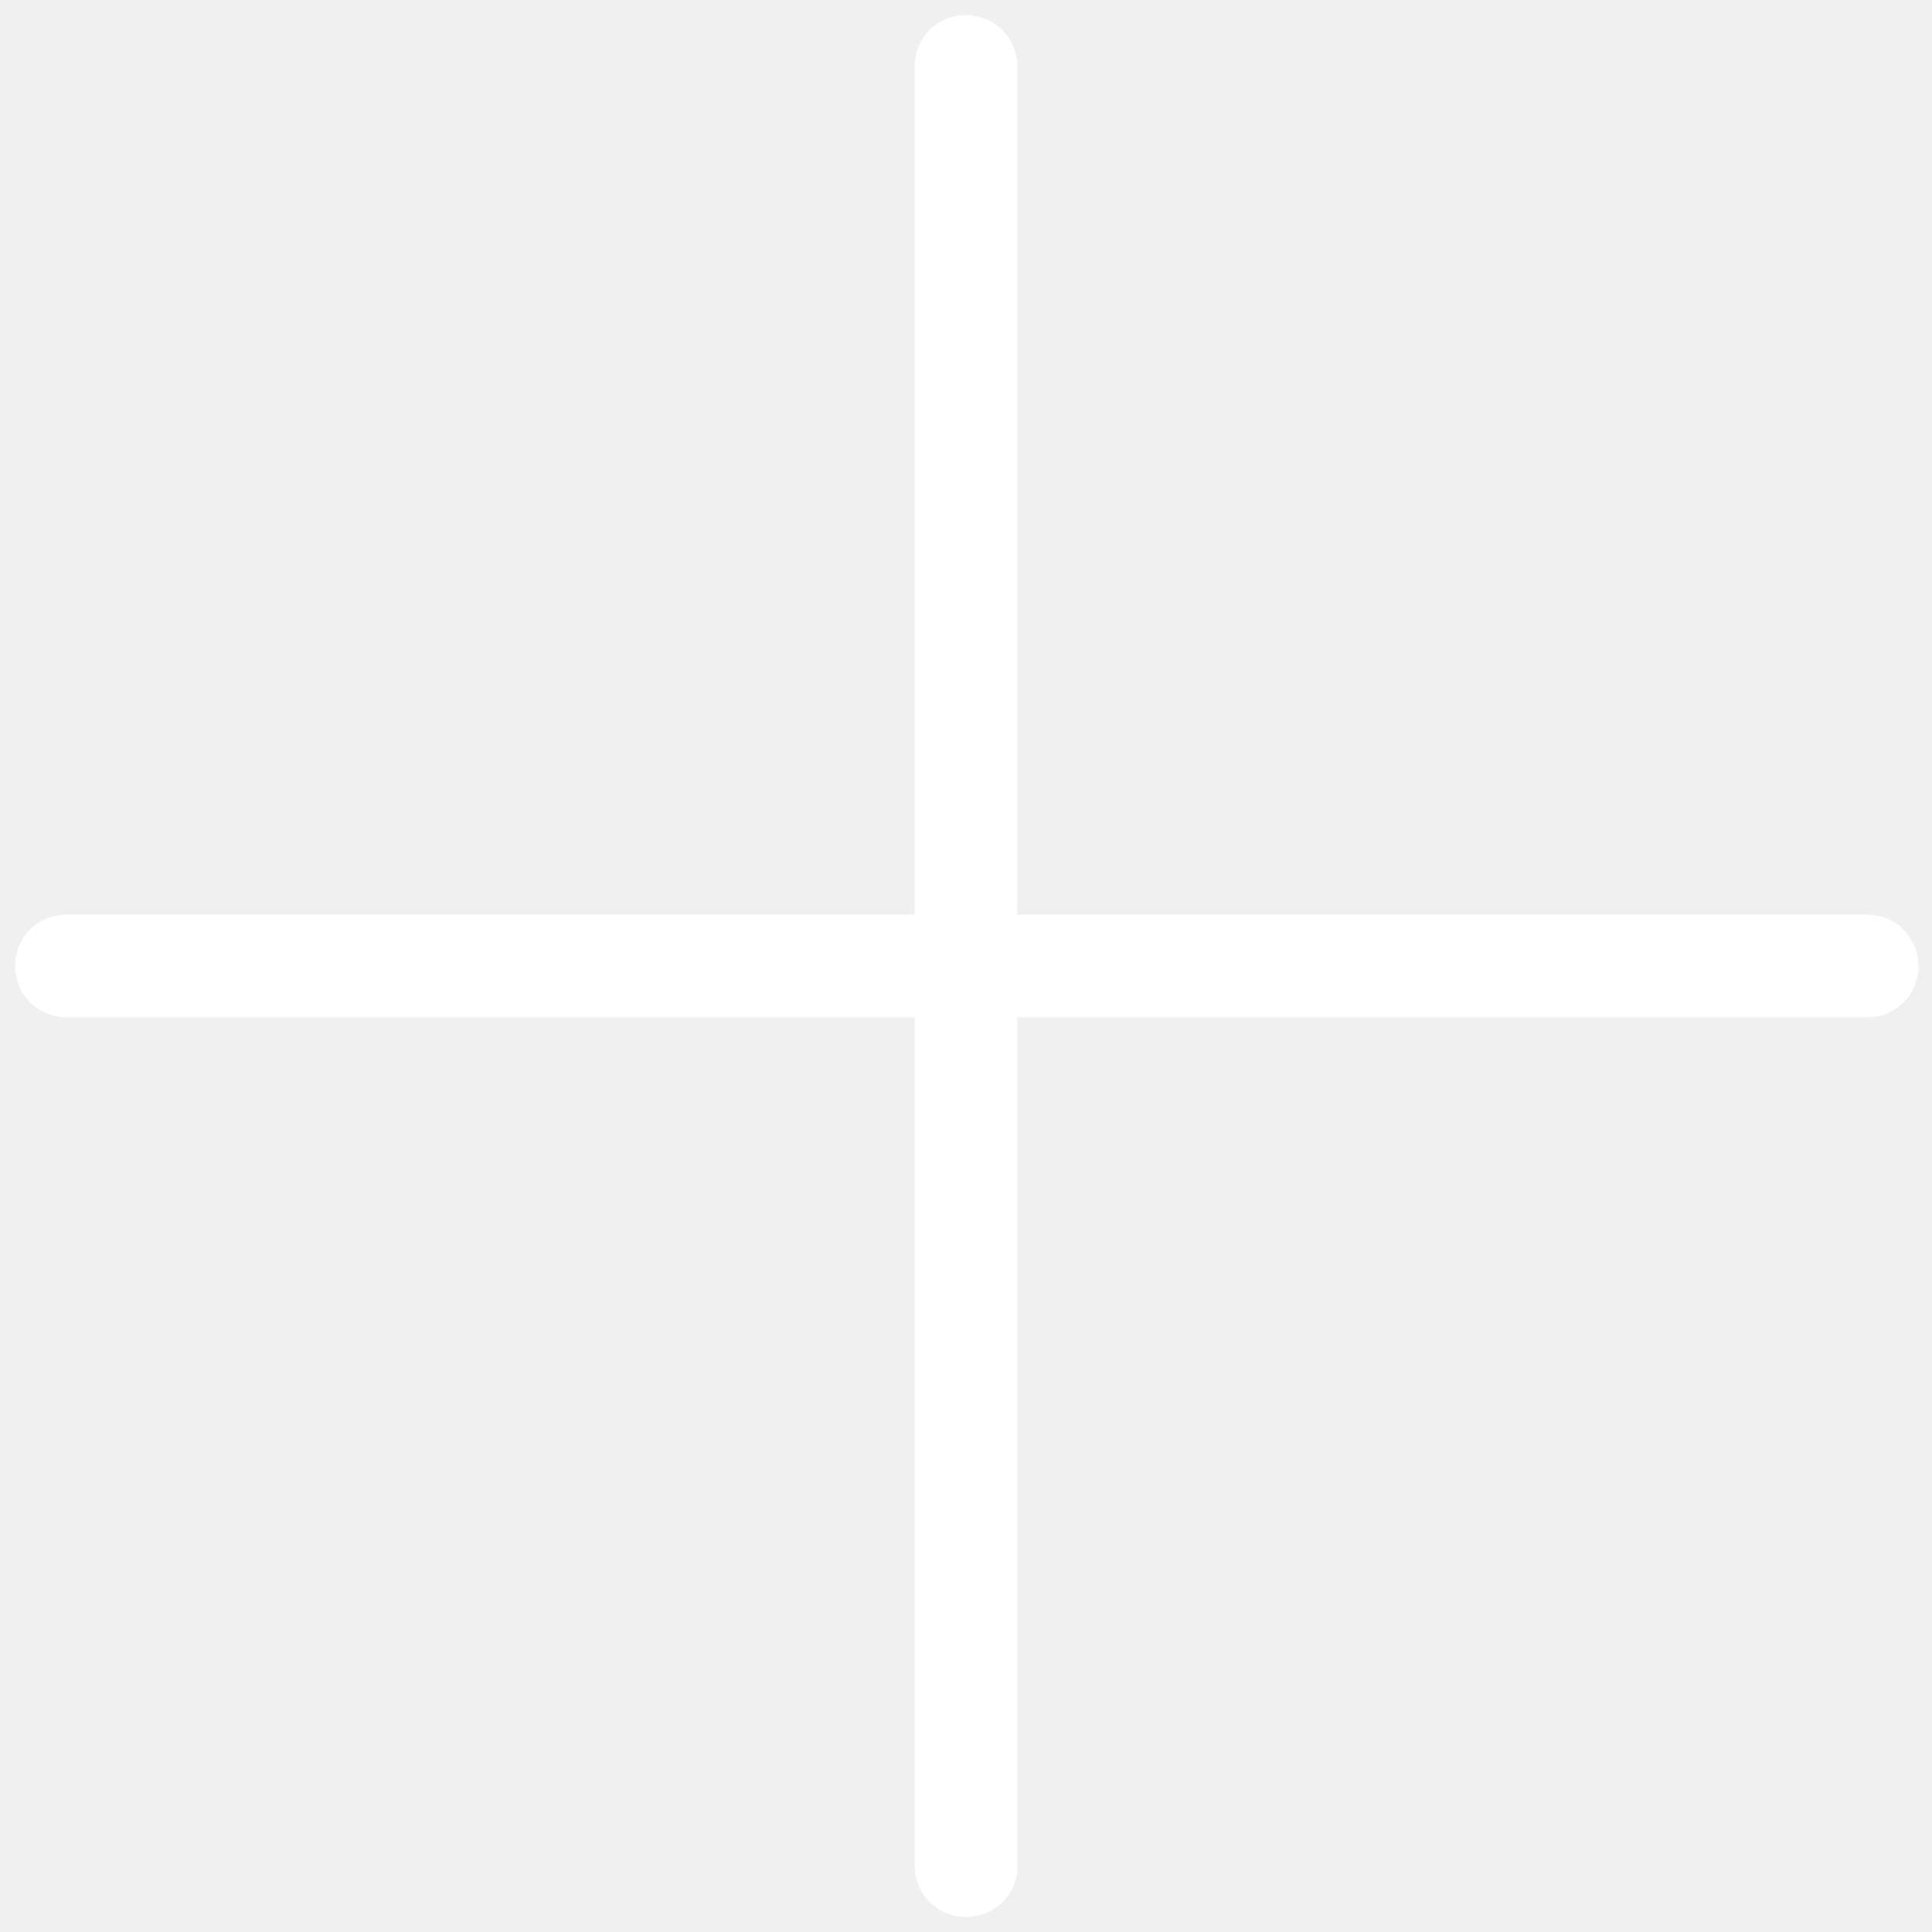
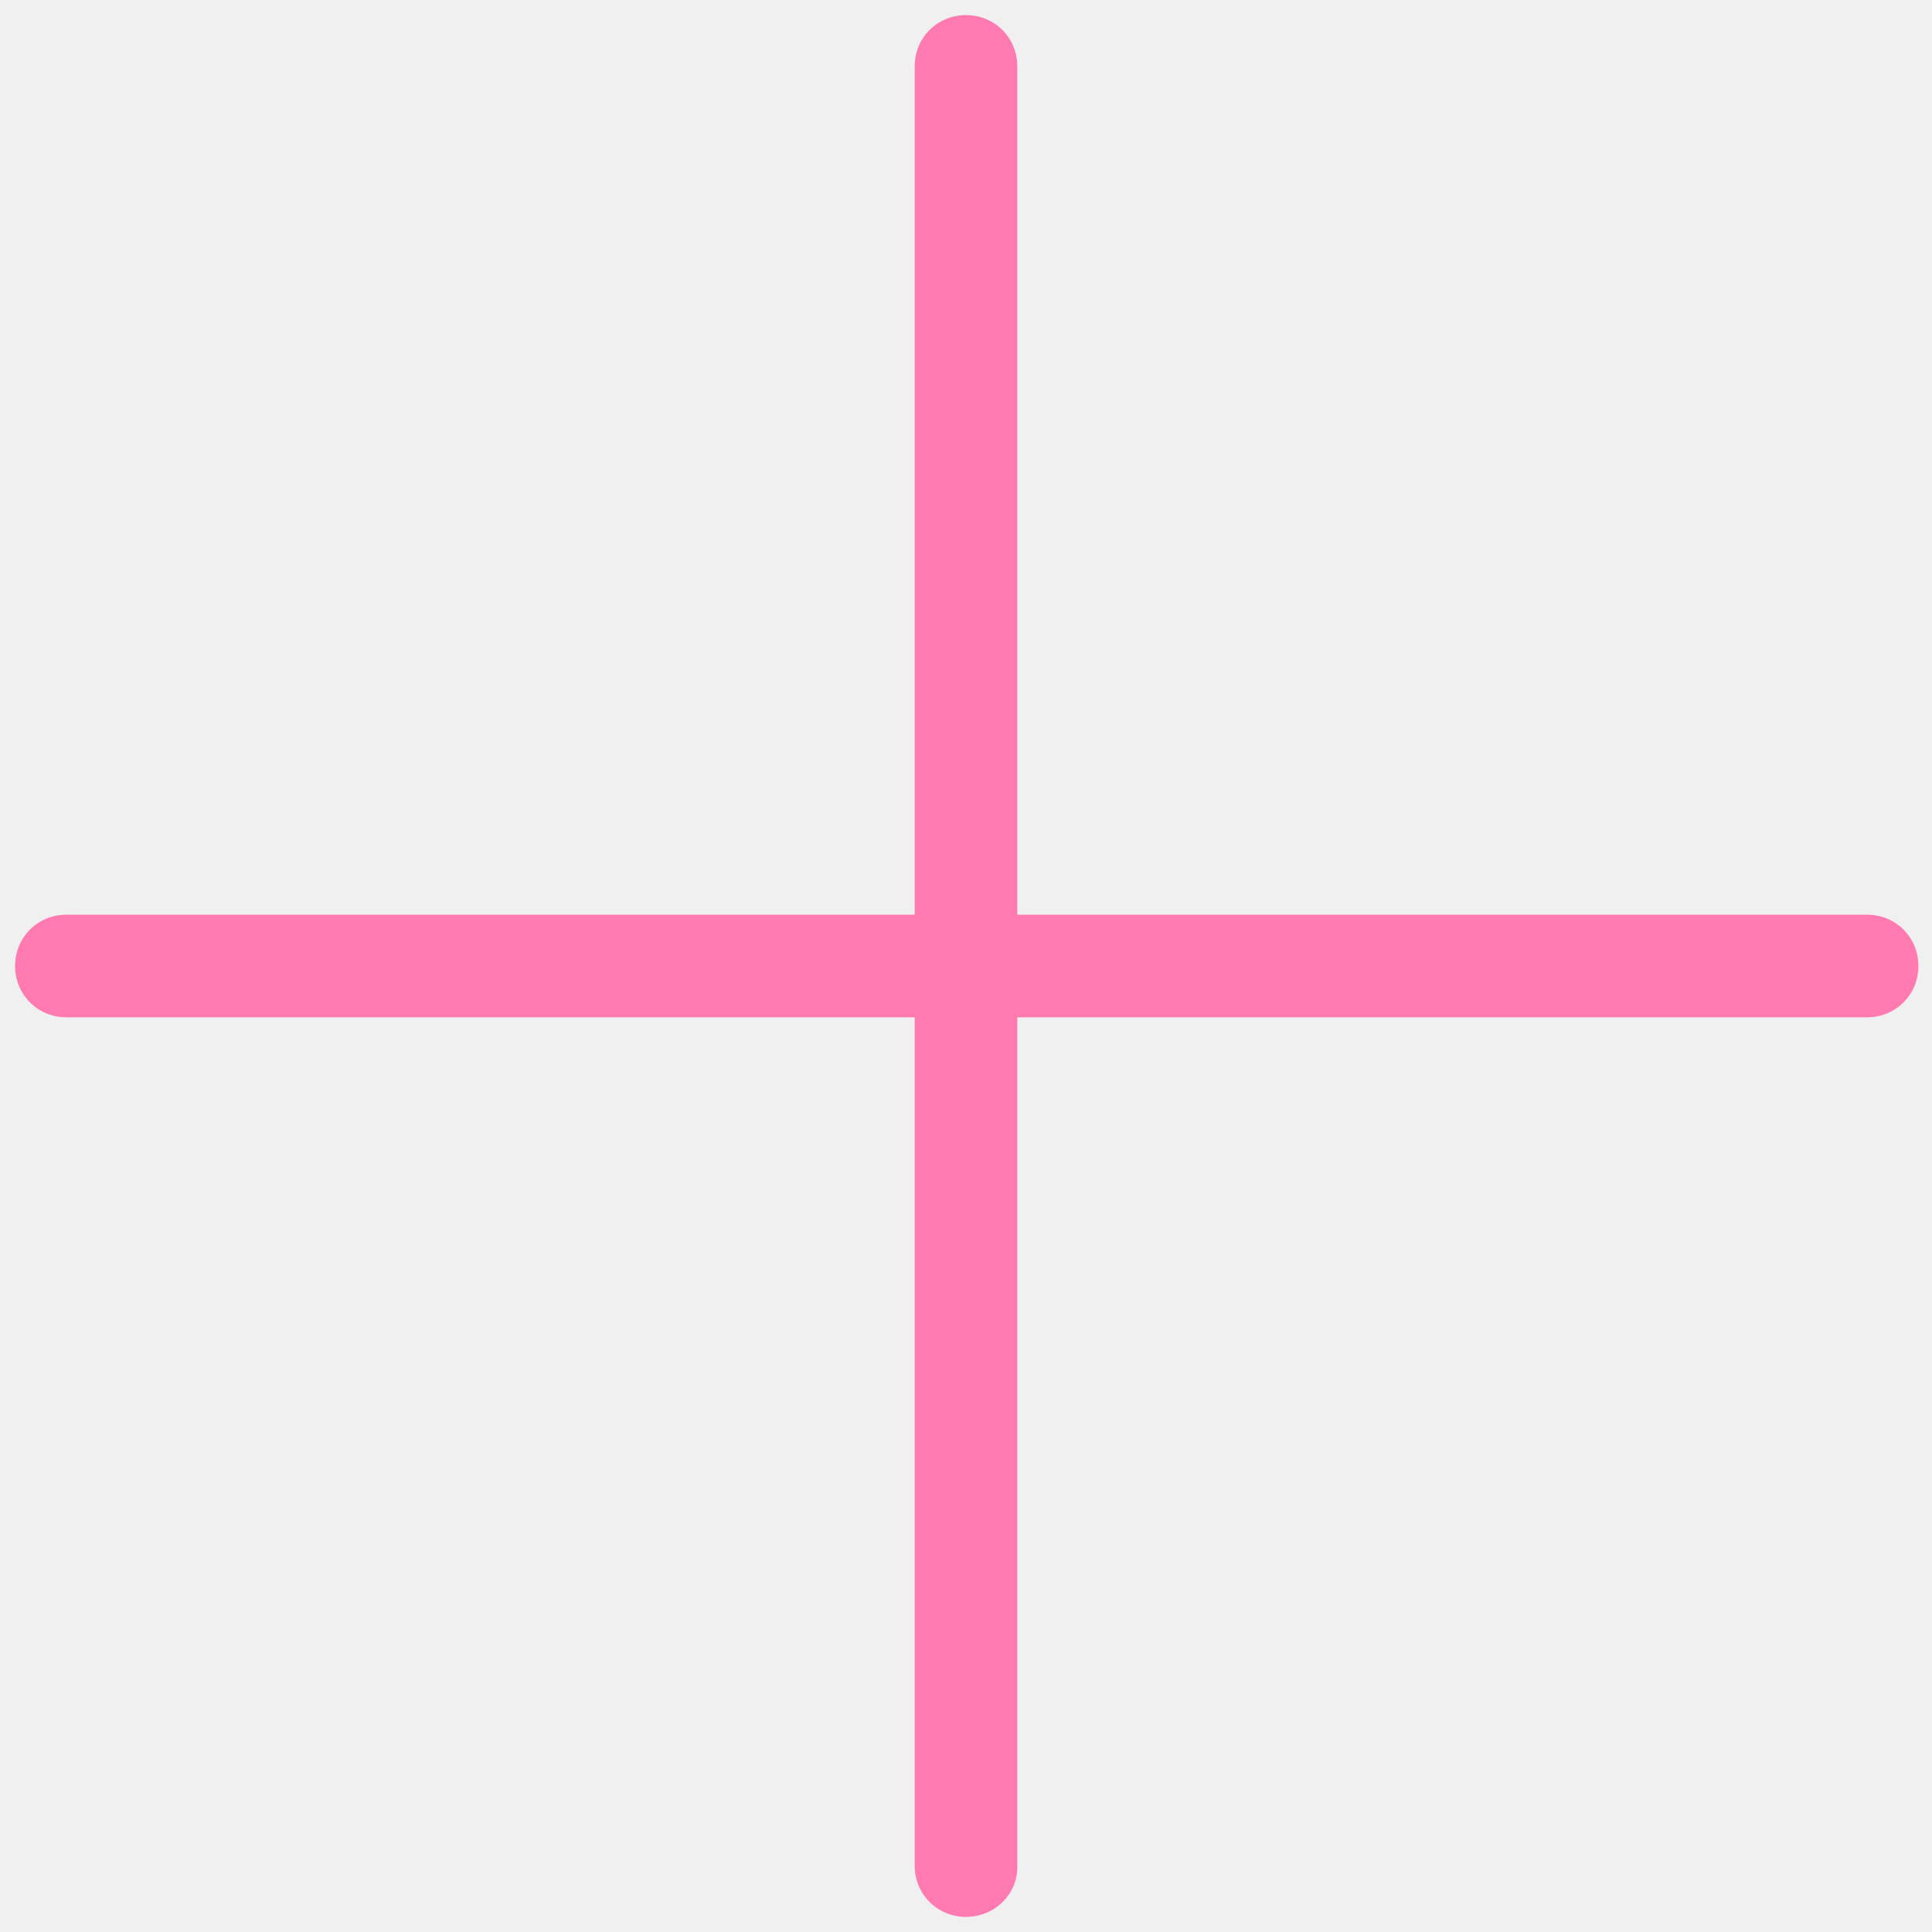
<svg xmlns="http://www.w3.org/2000/svg" t="1676022953135" class="icon" viewBox="0 0 1024 1024" version="1.1" p-id="14393" width="200" height="200">
-   <path d="M35.2 539.2C20 539.2 8 527.2 8 512s12-27.2 27.2-27.2h954.4c15.2 0 27.2 12 27.2 27.2s-12 27.2-27.2 27.2H35.2z" p-id="14394" fill="#ffffff" />
-   <path d="M512 1016c-15.2 0-27.2-12-27.2-27.2V35.2C484.8 20 496.8 8 512 8s27.2 12 27.2 27.2v954.4c0 14.4-12 26.4-27.2 26.4z" p-id="14395" fill="#ffffff" />
+   <path d="M35.2 539.2C20 539.2 8 527.2 8 512s12-27.2 27.2-27.2h954.4c15.2 0 27.2 12 27.2 27.2s-12 27.2-27.2 27.2H35.2z" p-id="14394" fill="#FF7AB0" />
+   <path d="M512 1016c-15.2 0-27.2-12-27.2-27.2V35.2C484.8 20 496.8 8 512 8s27.2 12 27.2 27.2v954.4c0 14.4-12 26.4-27.2 26.4z" p-id="14395" fill="#FF7AB0" />
</svg>
